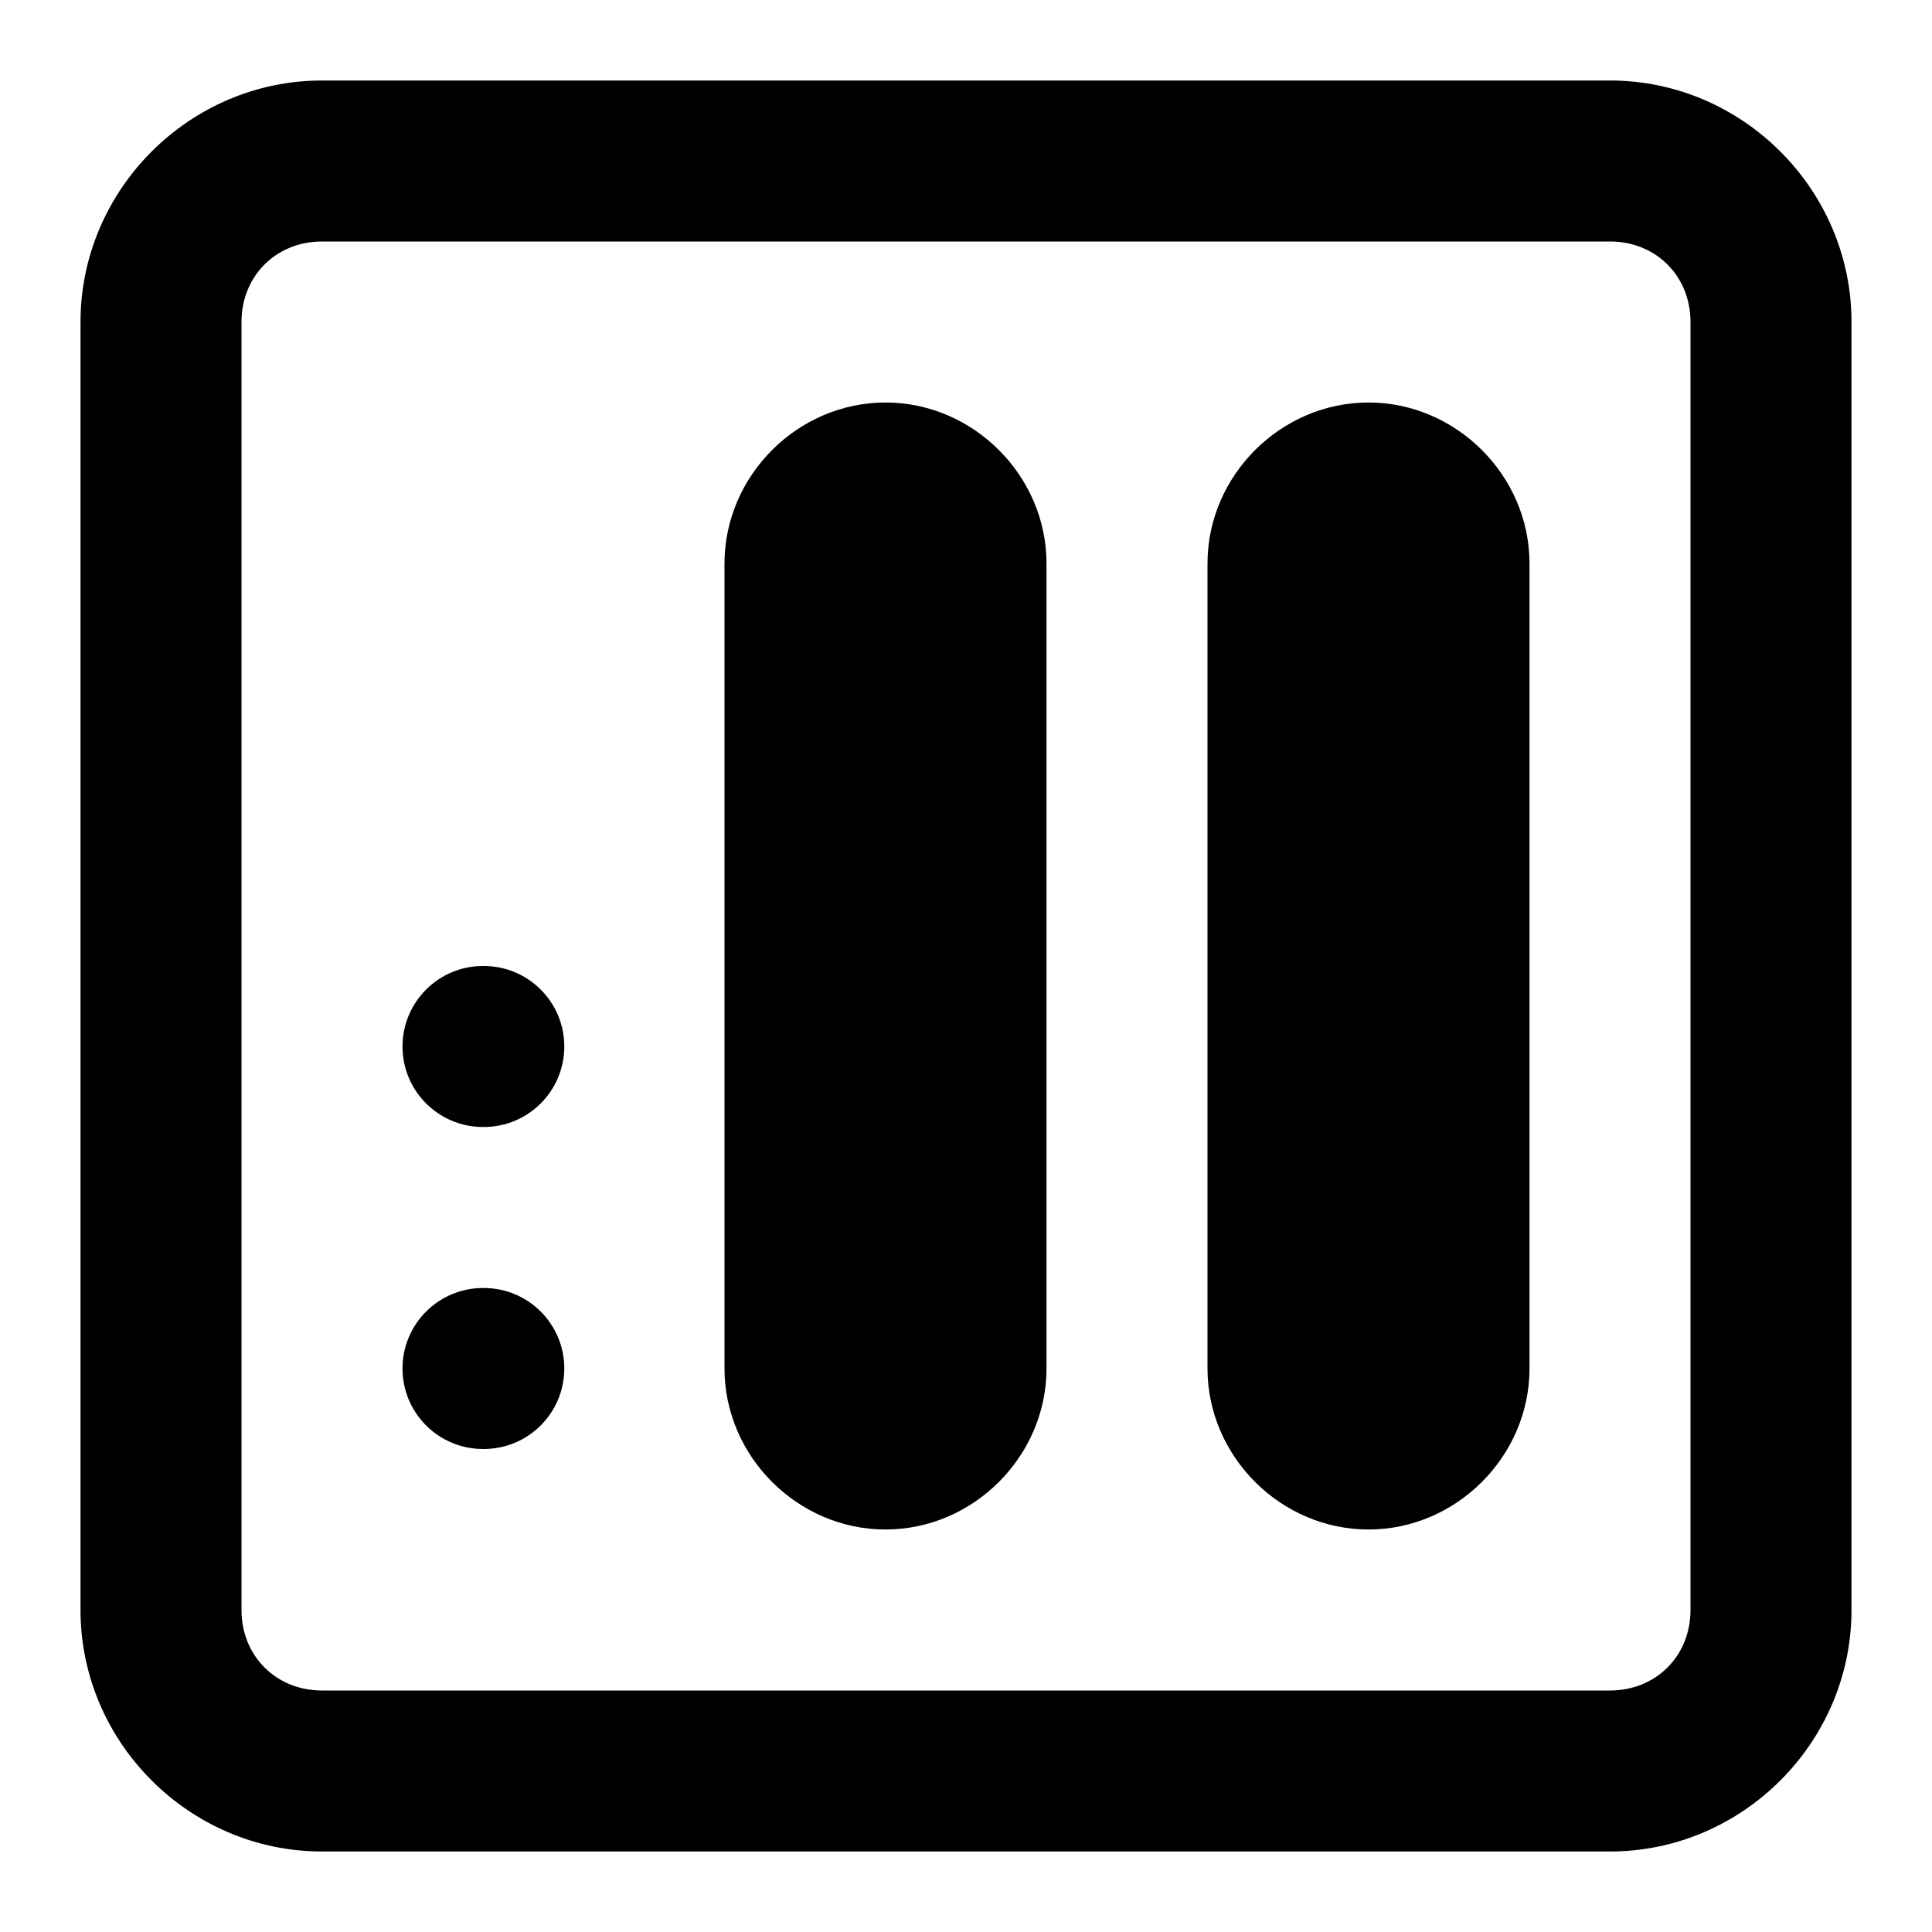
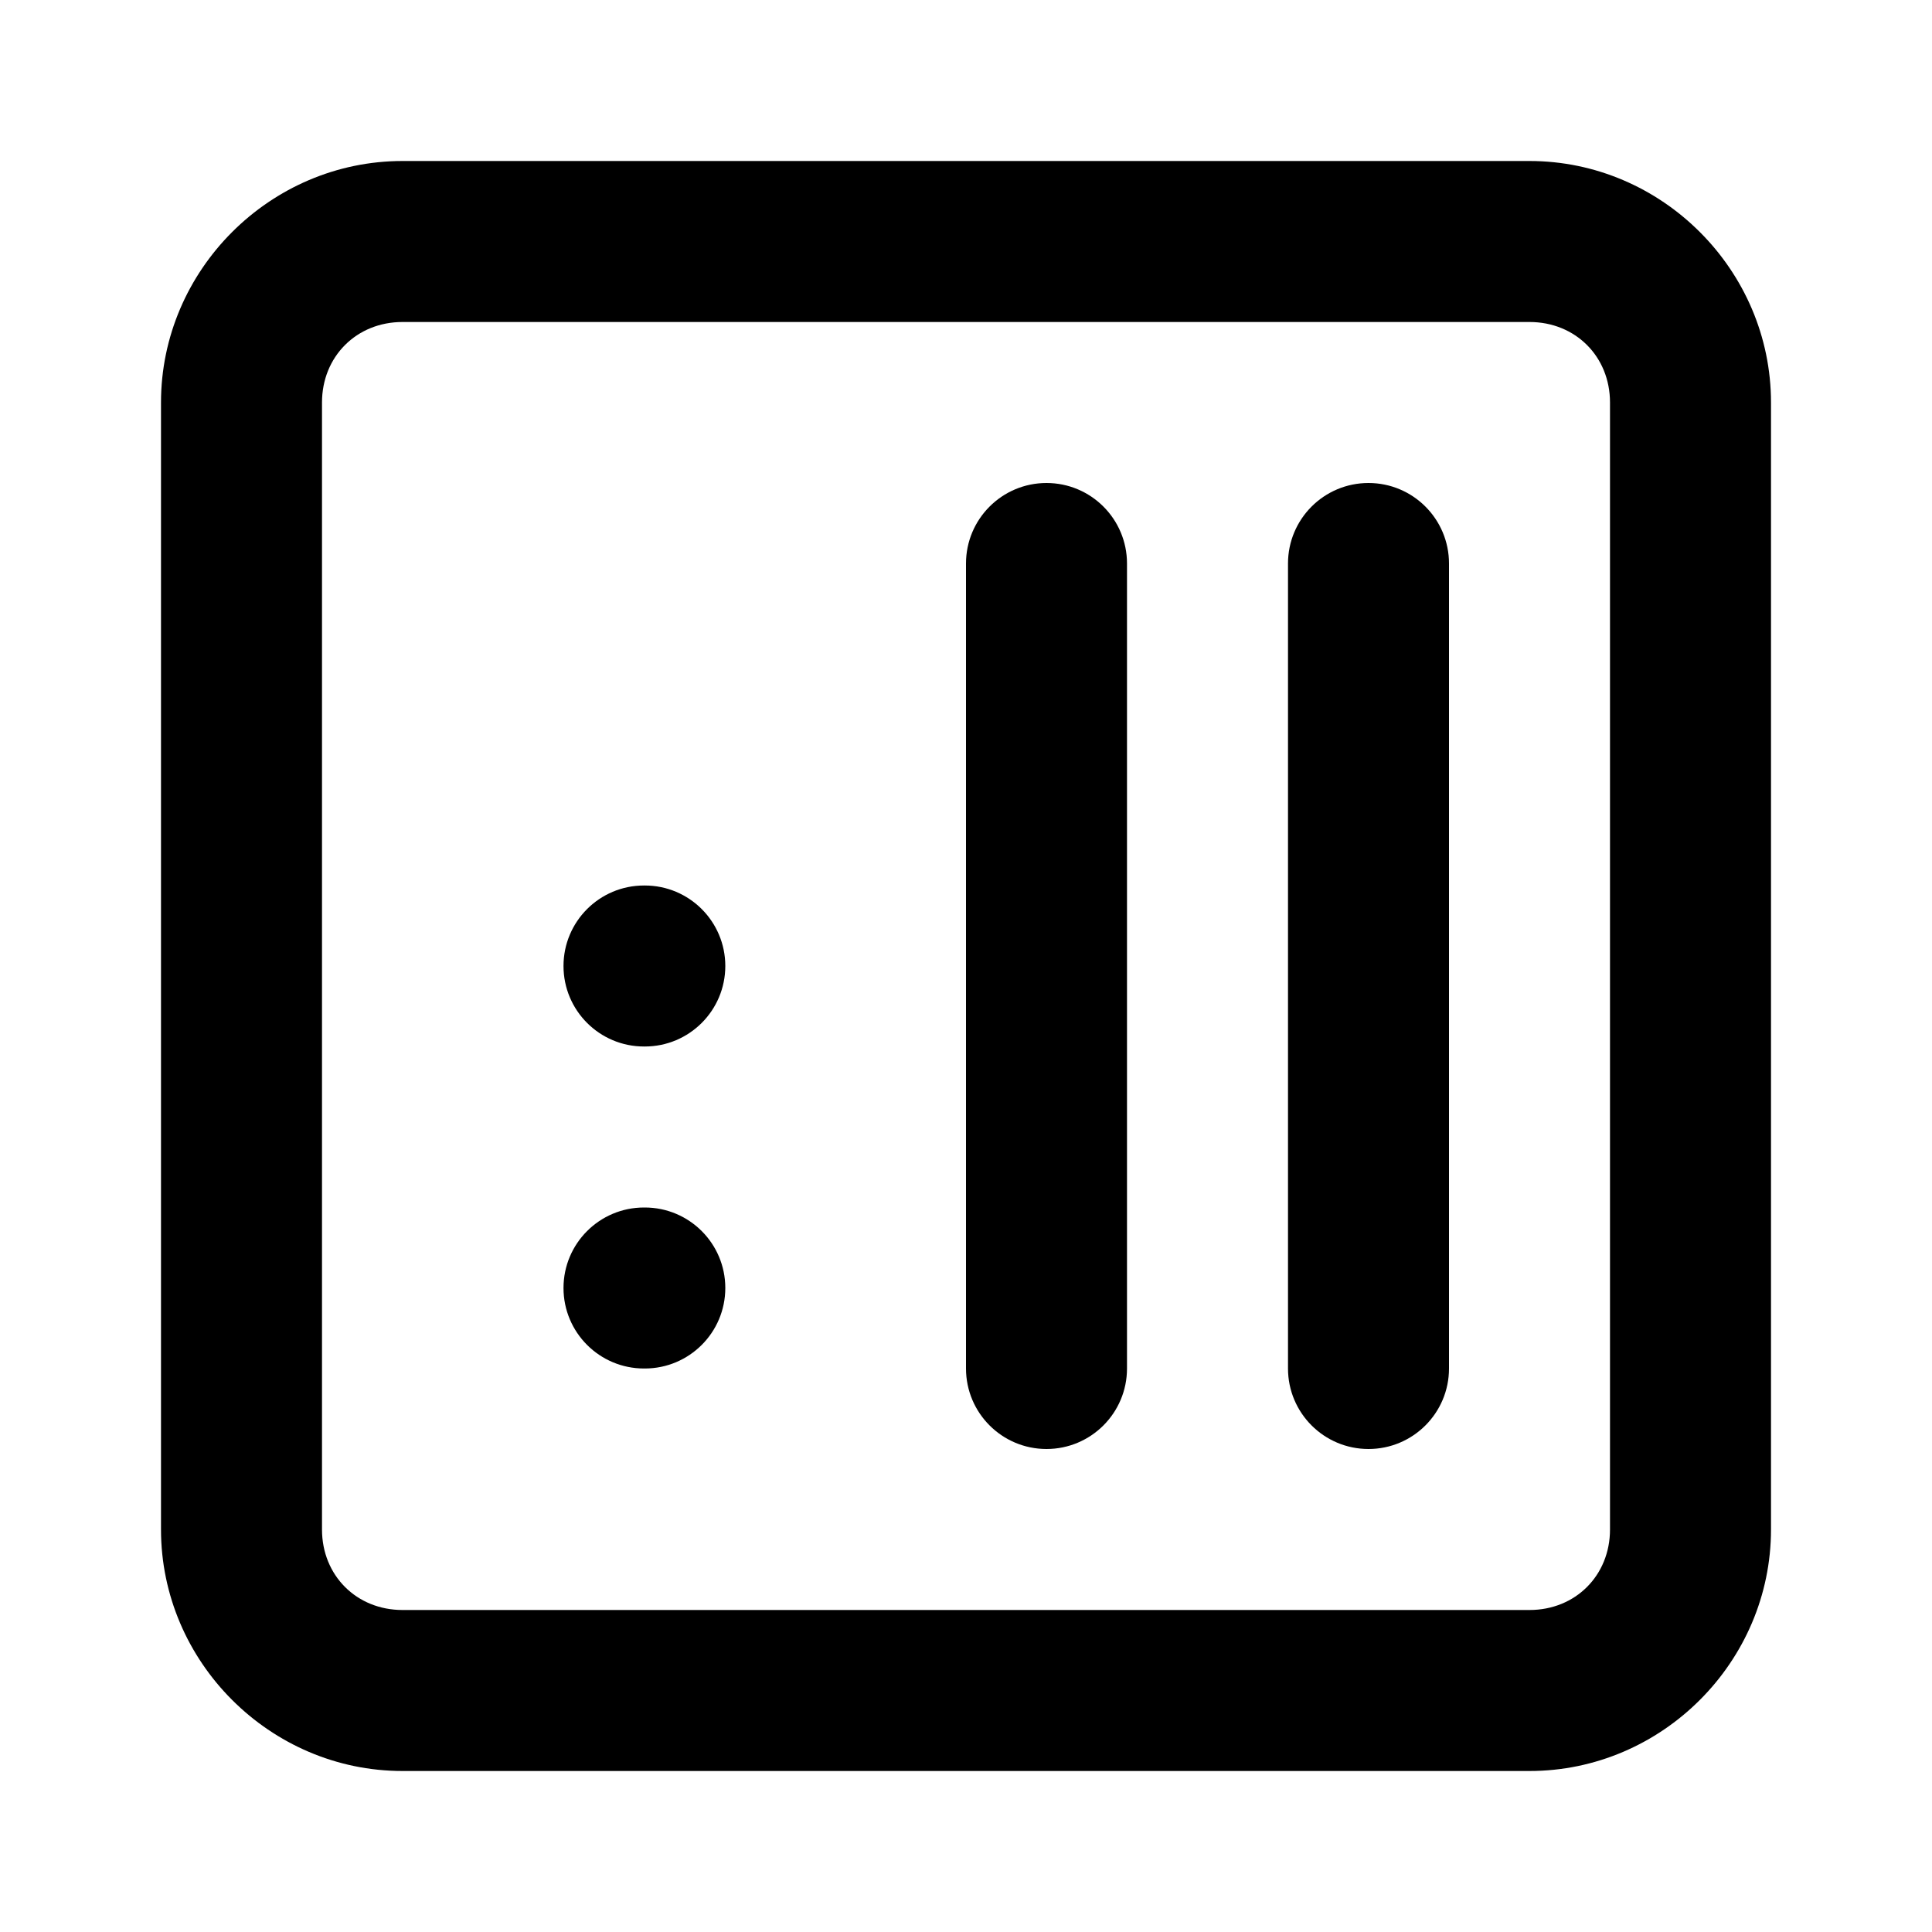
<svg xmlns="http://www.w3.org/2000/svg" fill="currentColor" version="1.1" viewBox="0 0 24 24">
-   <path d="m4 1c-1.645 0-3 1.355-3 3v16c0 1.645 1.355 3 3 3h16c1.645 0 3-1.355 3-3v-16c0-1.645-1.355-3-3-3h-16zm0 2h16c.571 0 1 .429 1 1v16c0 .571-.429 1-1 1h-16c-.571 0-1-.429-1-1v-16c0-.571.429-1 1-1zm7 2c-1.091 0-2 .909-2 2v10c0 1.091.909 2 2 2 1.091 0 2-.909 2-2v-10c0-1.091-.909-2-2-2zm6 0c-1.091 0-2 .909-2 2v10c0 1.091.909 2 2 2s2-.909 2-2v-10c0-1.091-.909-2-2-2zm-11 7a1 1 0 00-1 1 1 1 0 001 1h.01a1 1 0 001-1 1 1 0 00-1-1h-.01zm0 4a1 1 0 00-1 1 1 1 0 001 1h.01a1 1 0 001-1 1 1 0 00-1-1h-.01z" />
+   <path d="m5 2c-1.645 0-3 1.355-3 3v14c0 1.645 1.355 3 3 3h14c1.645 0 3-1.355 3-3v-14c0-1.645-1.355-3-3-3h-14zm0 2h14c.571 0 1 .429 1 1v14c0 .571-.429 1-1 1h-14c-.571 0-1-.429-1-1v-14c0-.571.429-1 1-1zm8 2a1 1 0 00-1 1v10a1 1 0 001 1 1 1 0 001-1v-10a1 1 0 00-1-1zm4 0a1 1 0 00-1 1v10a1 1 0 001 1 1 1 0 001-1v-10a1 1 0 00-1-1zm-9 5a1 1 0 00-1 1 1 1 0 001 1h.01a1 1 0 001-1 1 1 0 00-1-1h-.01zm0 4a1 1 0 00-1 1 1 1 0 001 1h.01a1 1 0 001-1 1 1 0 00-1-1h-.01z" />
</svg>
